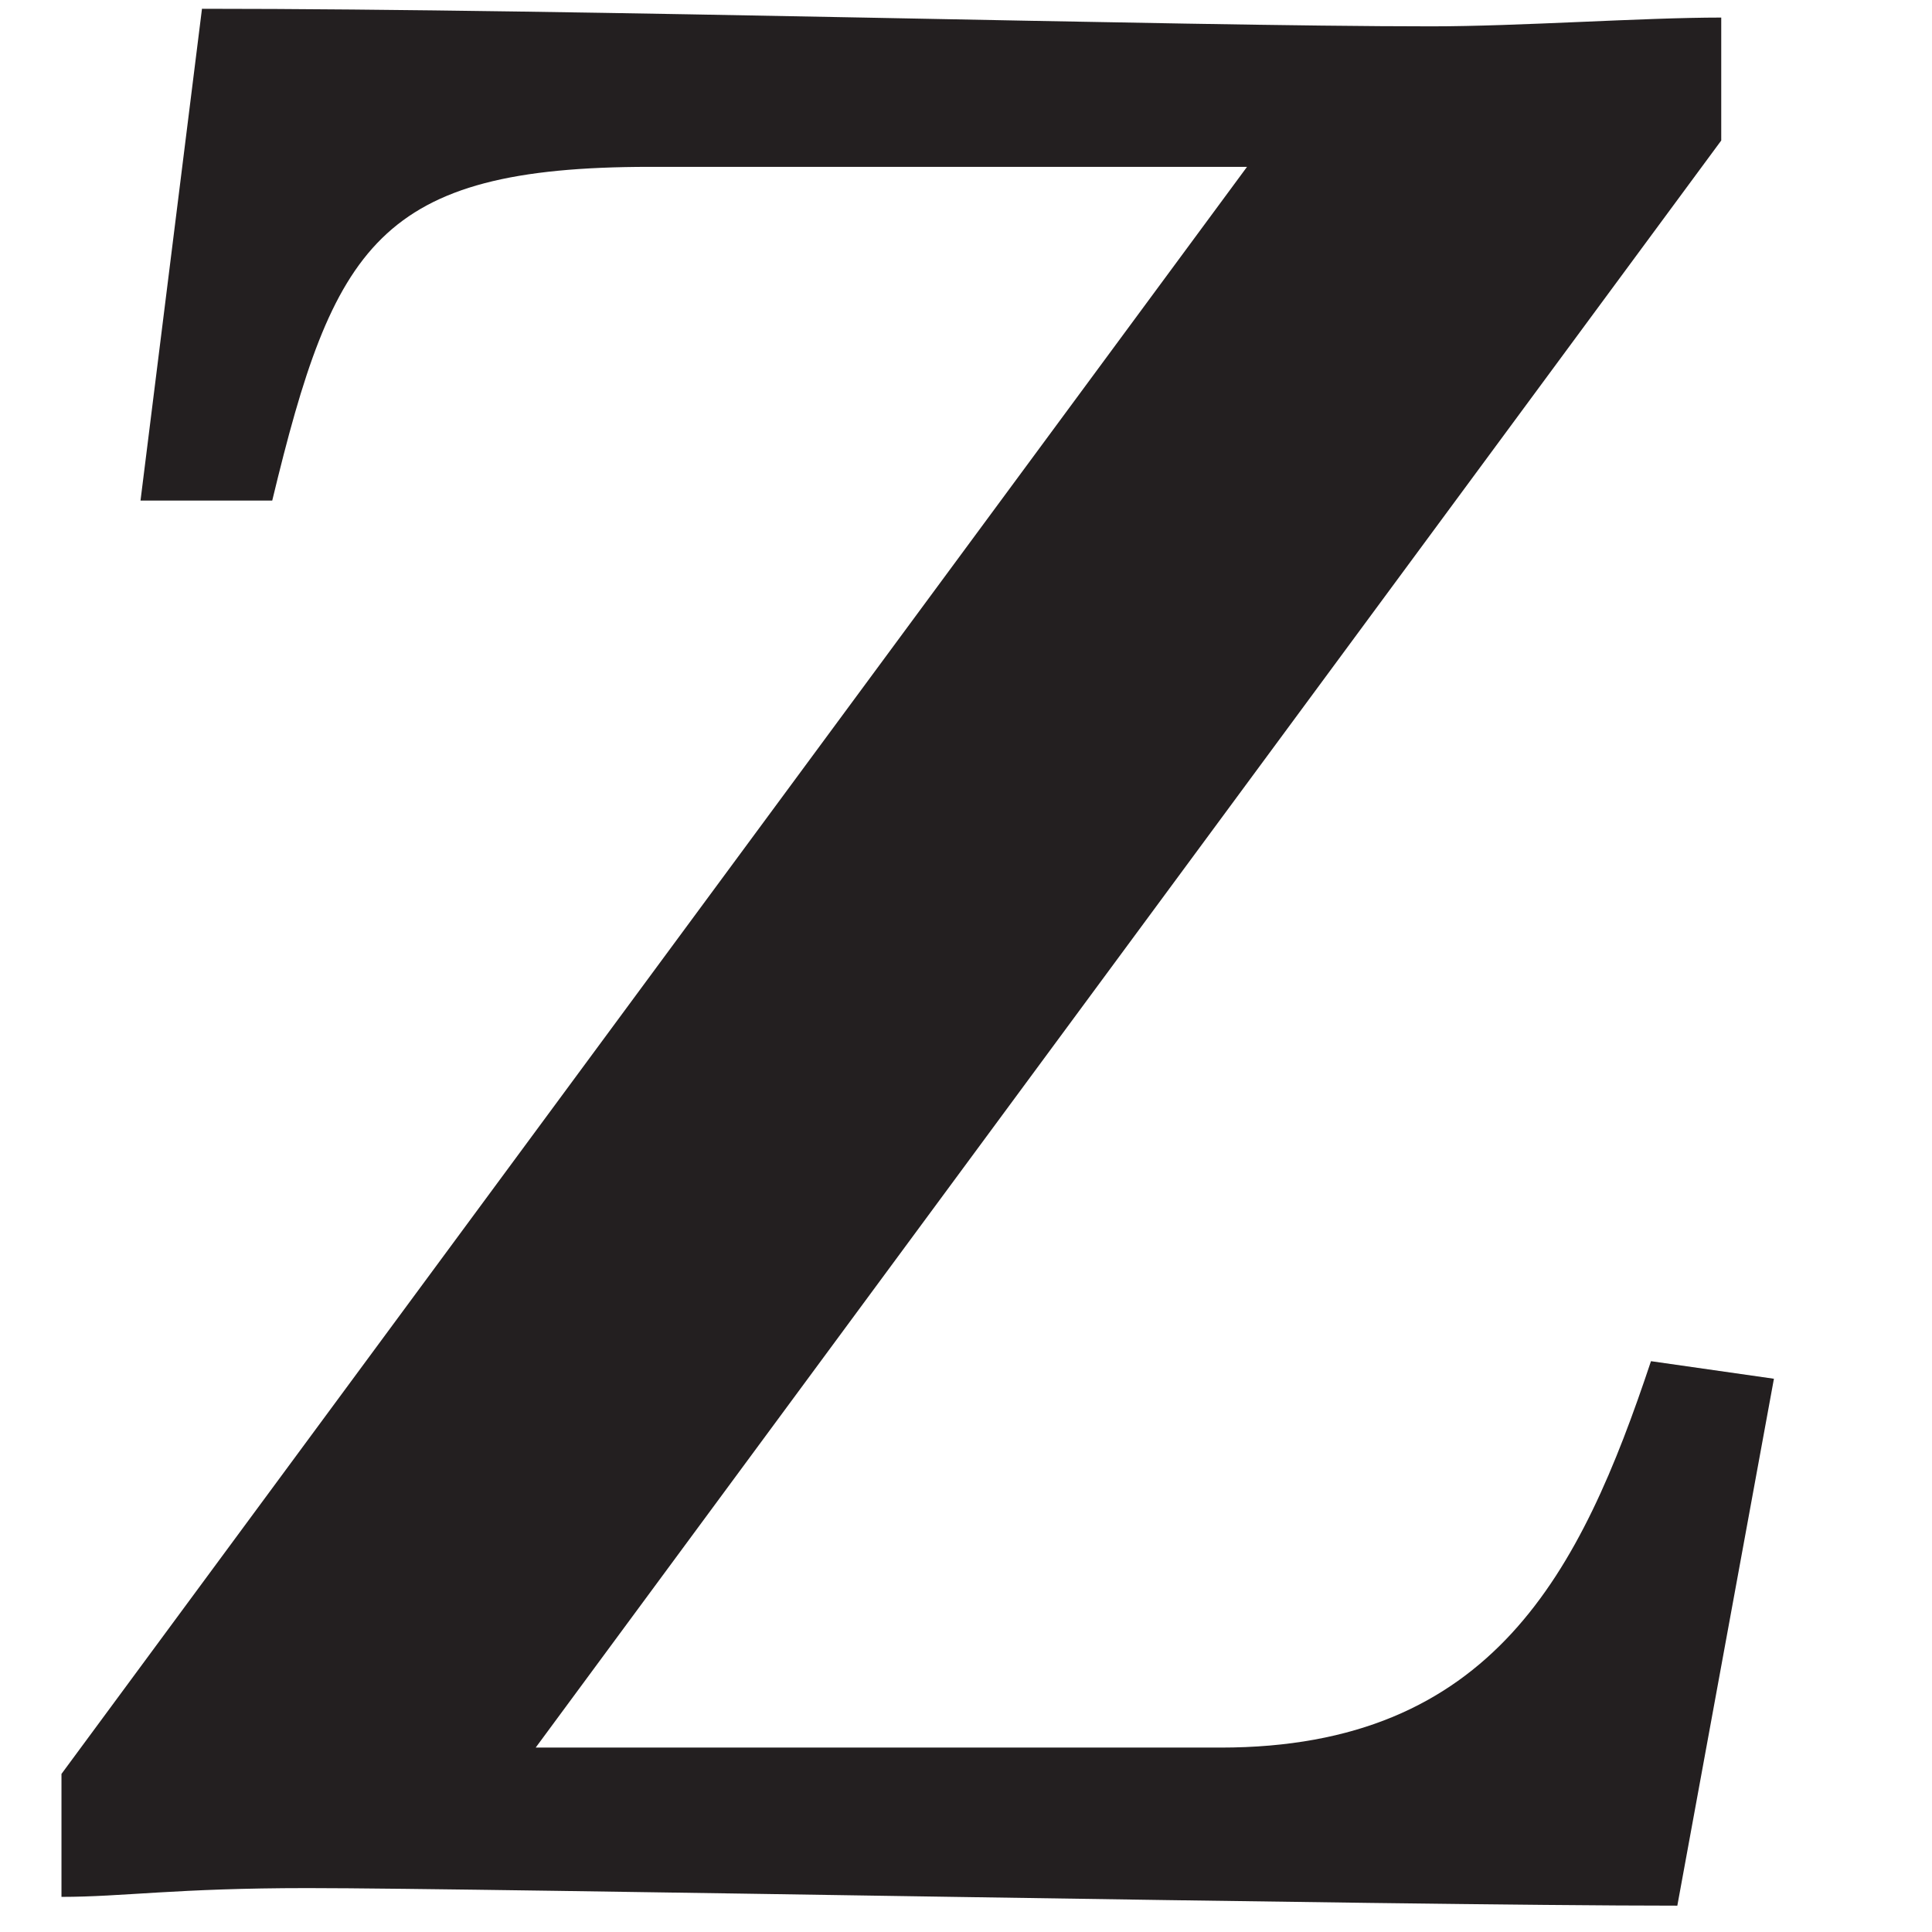
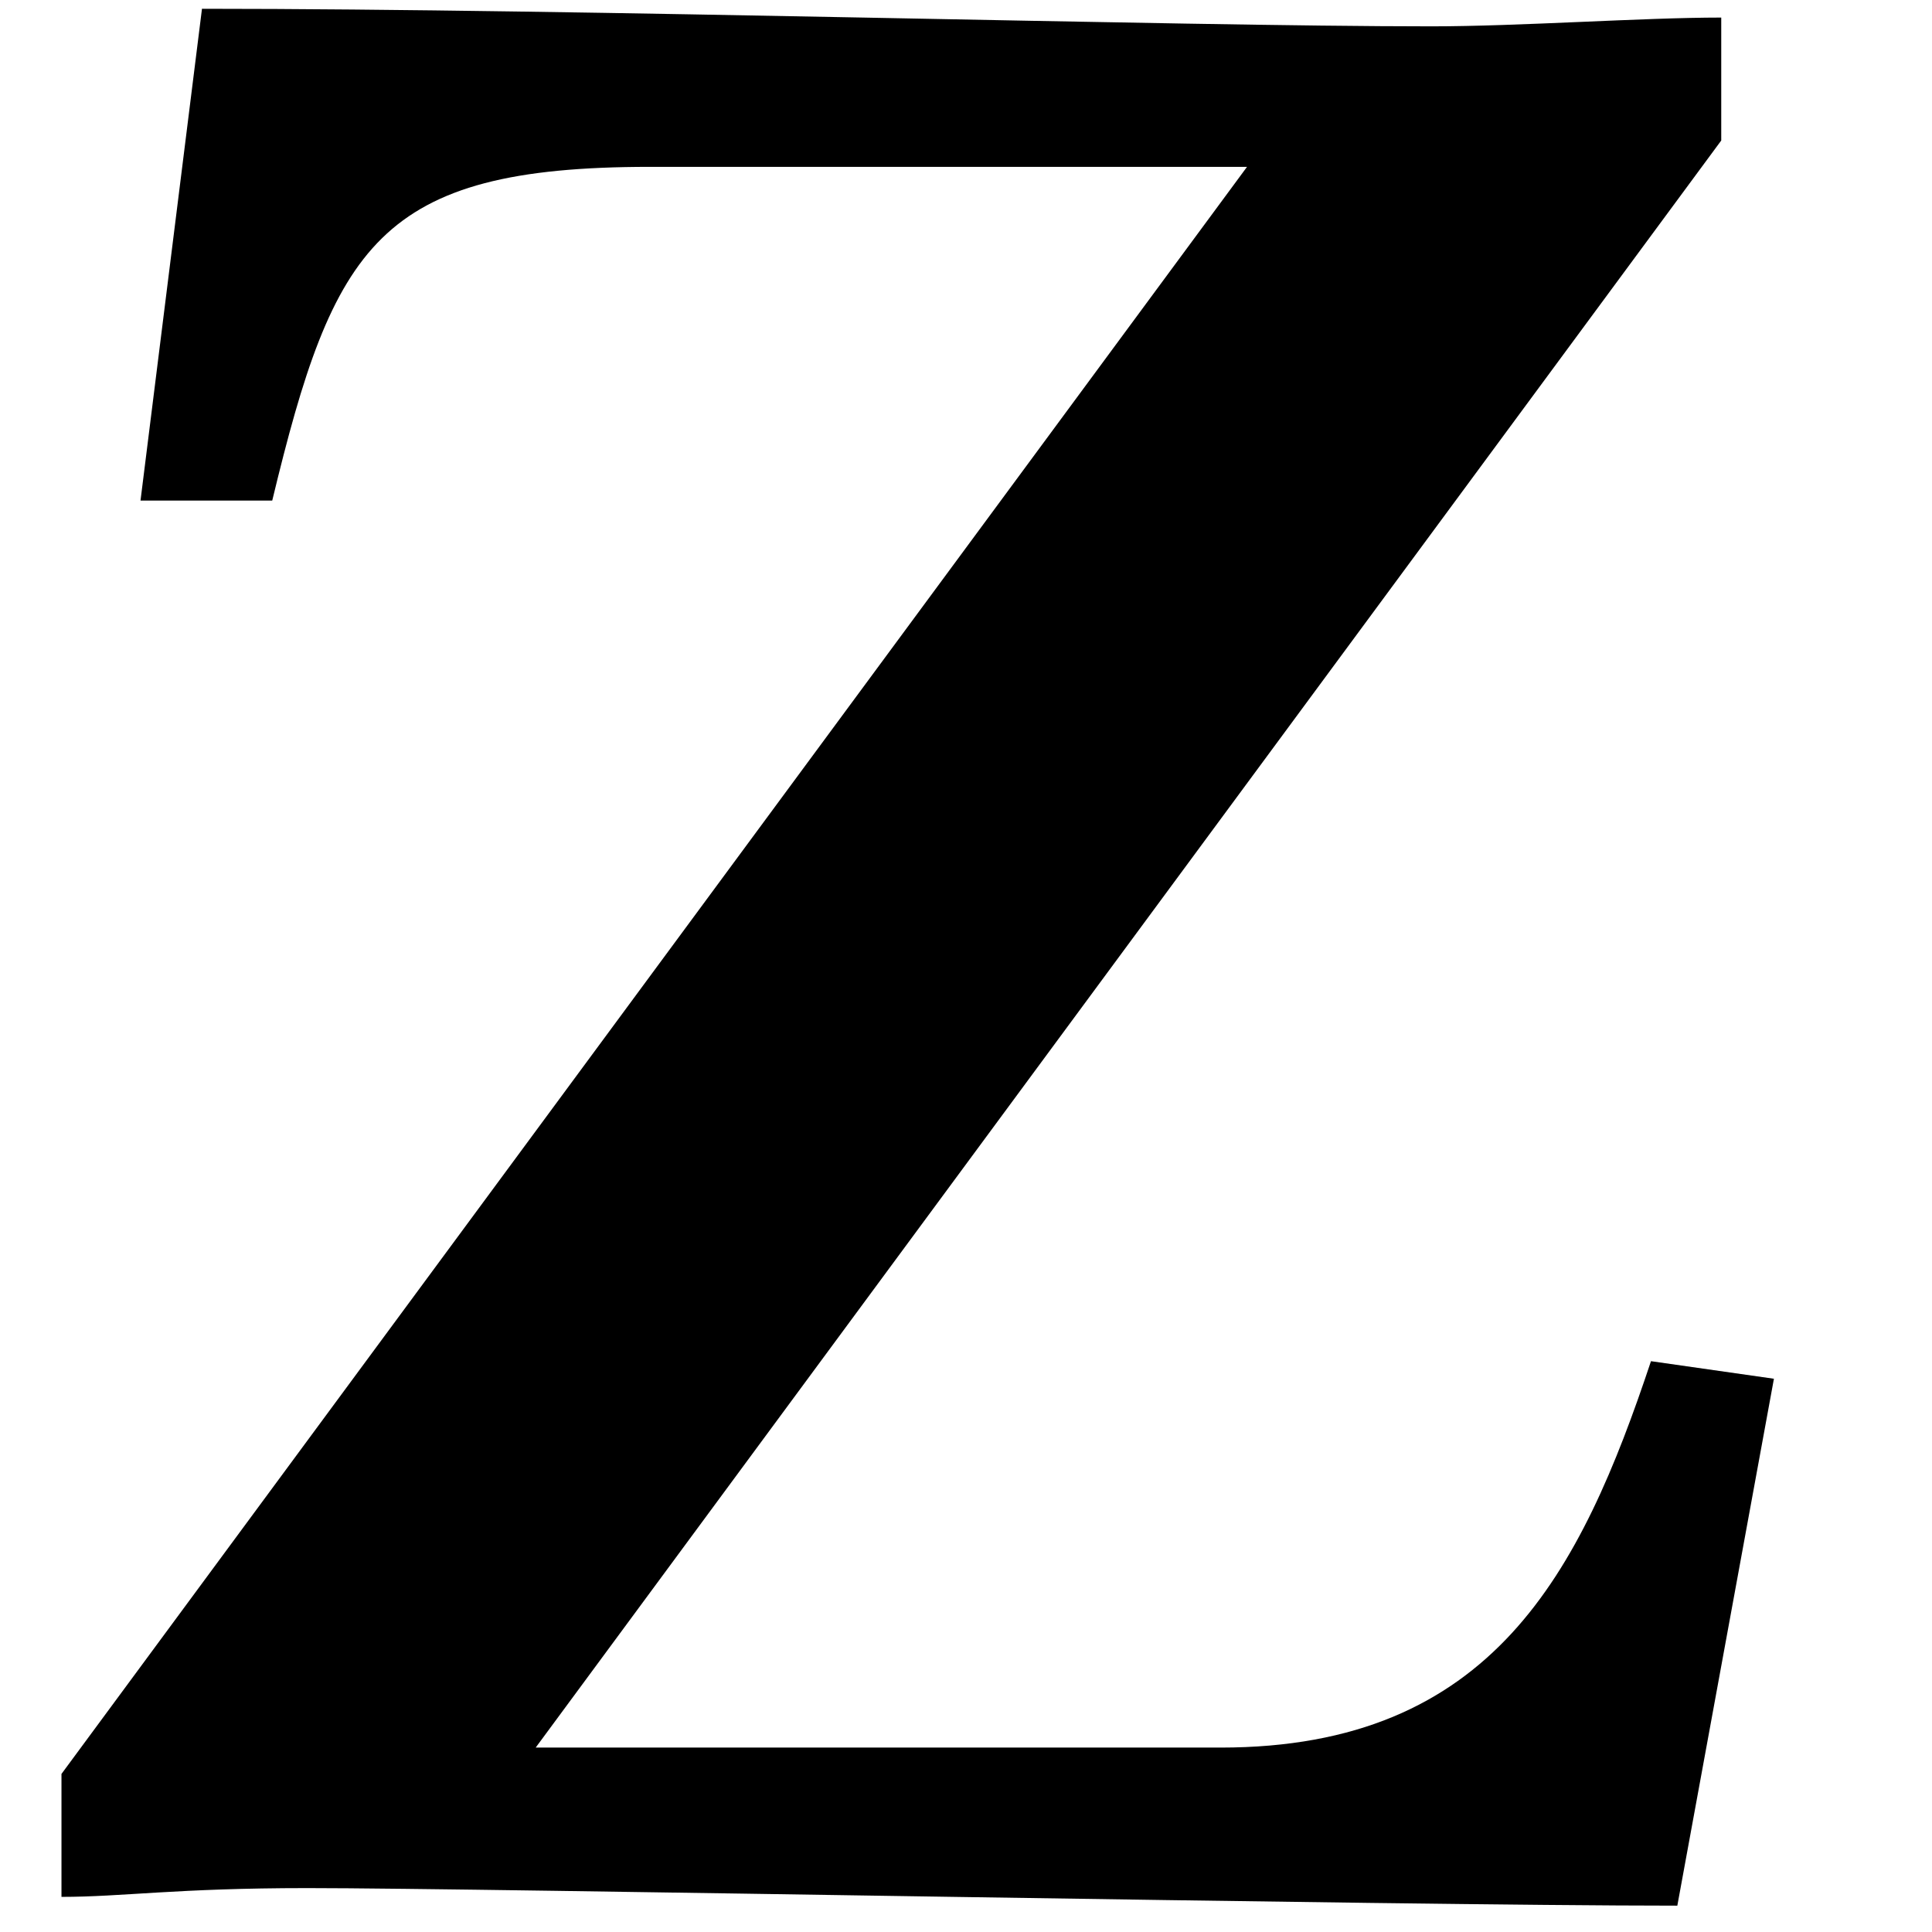
<svg xmlns="http://www.w3.org/2000/svg" version="1.1" id="Layer_1" x="0px" y="0px" width="22px" height="22px" viewBox="0 0 22 22" style="enable-background:new 0 0 22 22;" xml:space="preserve">
  <g>
-     <path fill="#231F20" d="M19.1,21.7c-3.2,0-13.6-0.2-15.6-0.2c-1.5,0-2.1,0.1-2.8,0.1v-1.4L14.2,1.9H7.4c-3.1,0-3.6,0.9-4.3,3.8H1.6l0.7-5.6   c4.3,0,11.1,0.2,14,0.2c1,0,2.4-0.1,3.3-0.1v1.4L6.1,19.9h7.8c3.1,0,4.1-2,4.9-4.4l1.4,0.2L19.1,21.7z" />
+     <path d="M19.1,21.7c-3.2,0-13.6-0.2-15.6-0.2c-1.5,0-2.1,0.1-2.8,0.1v-1.4L14.2,1.9H7.4c-3.1,0-3.6,0.9-4.3,3.8H1.6l0.7-5.6   c4.3,0,11.1,0.2,14,0.2c1,0,2.4-0.1,3.3-0.1v1.4L6.1,19.9h7.8c3.1,0,4.1-2,4.9-4.4l1.4,0.2L19.1,21.7z" />
  </g>
</svg>
